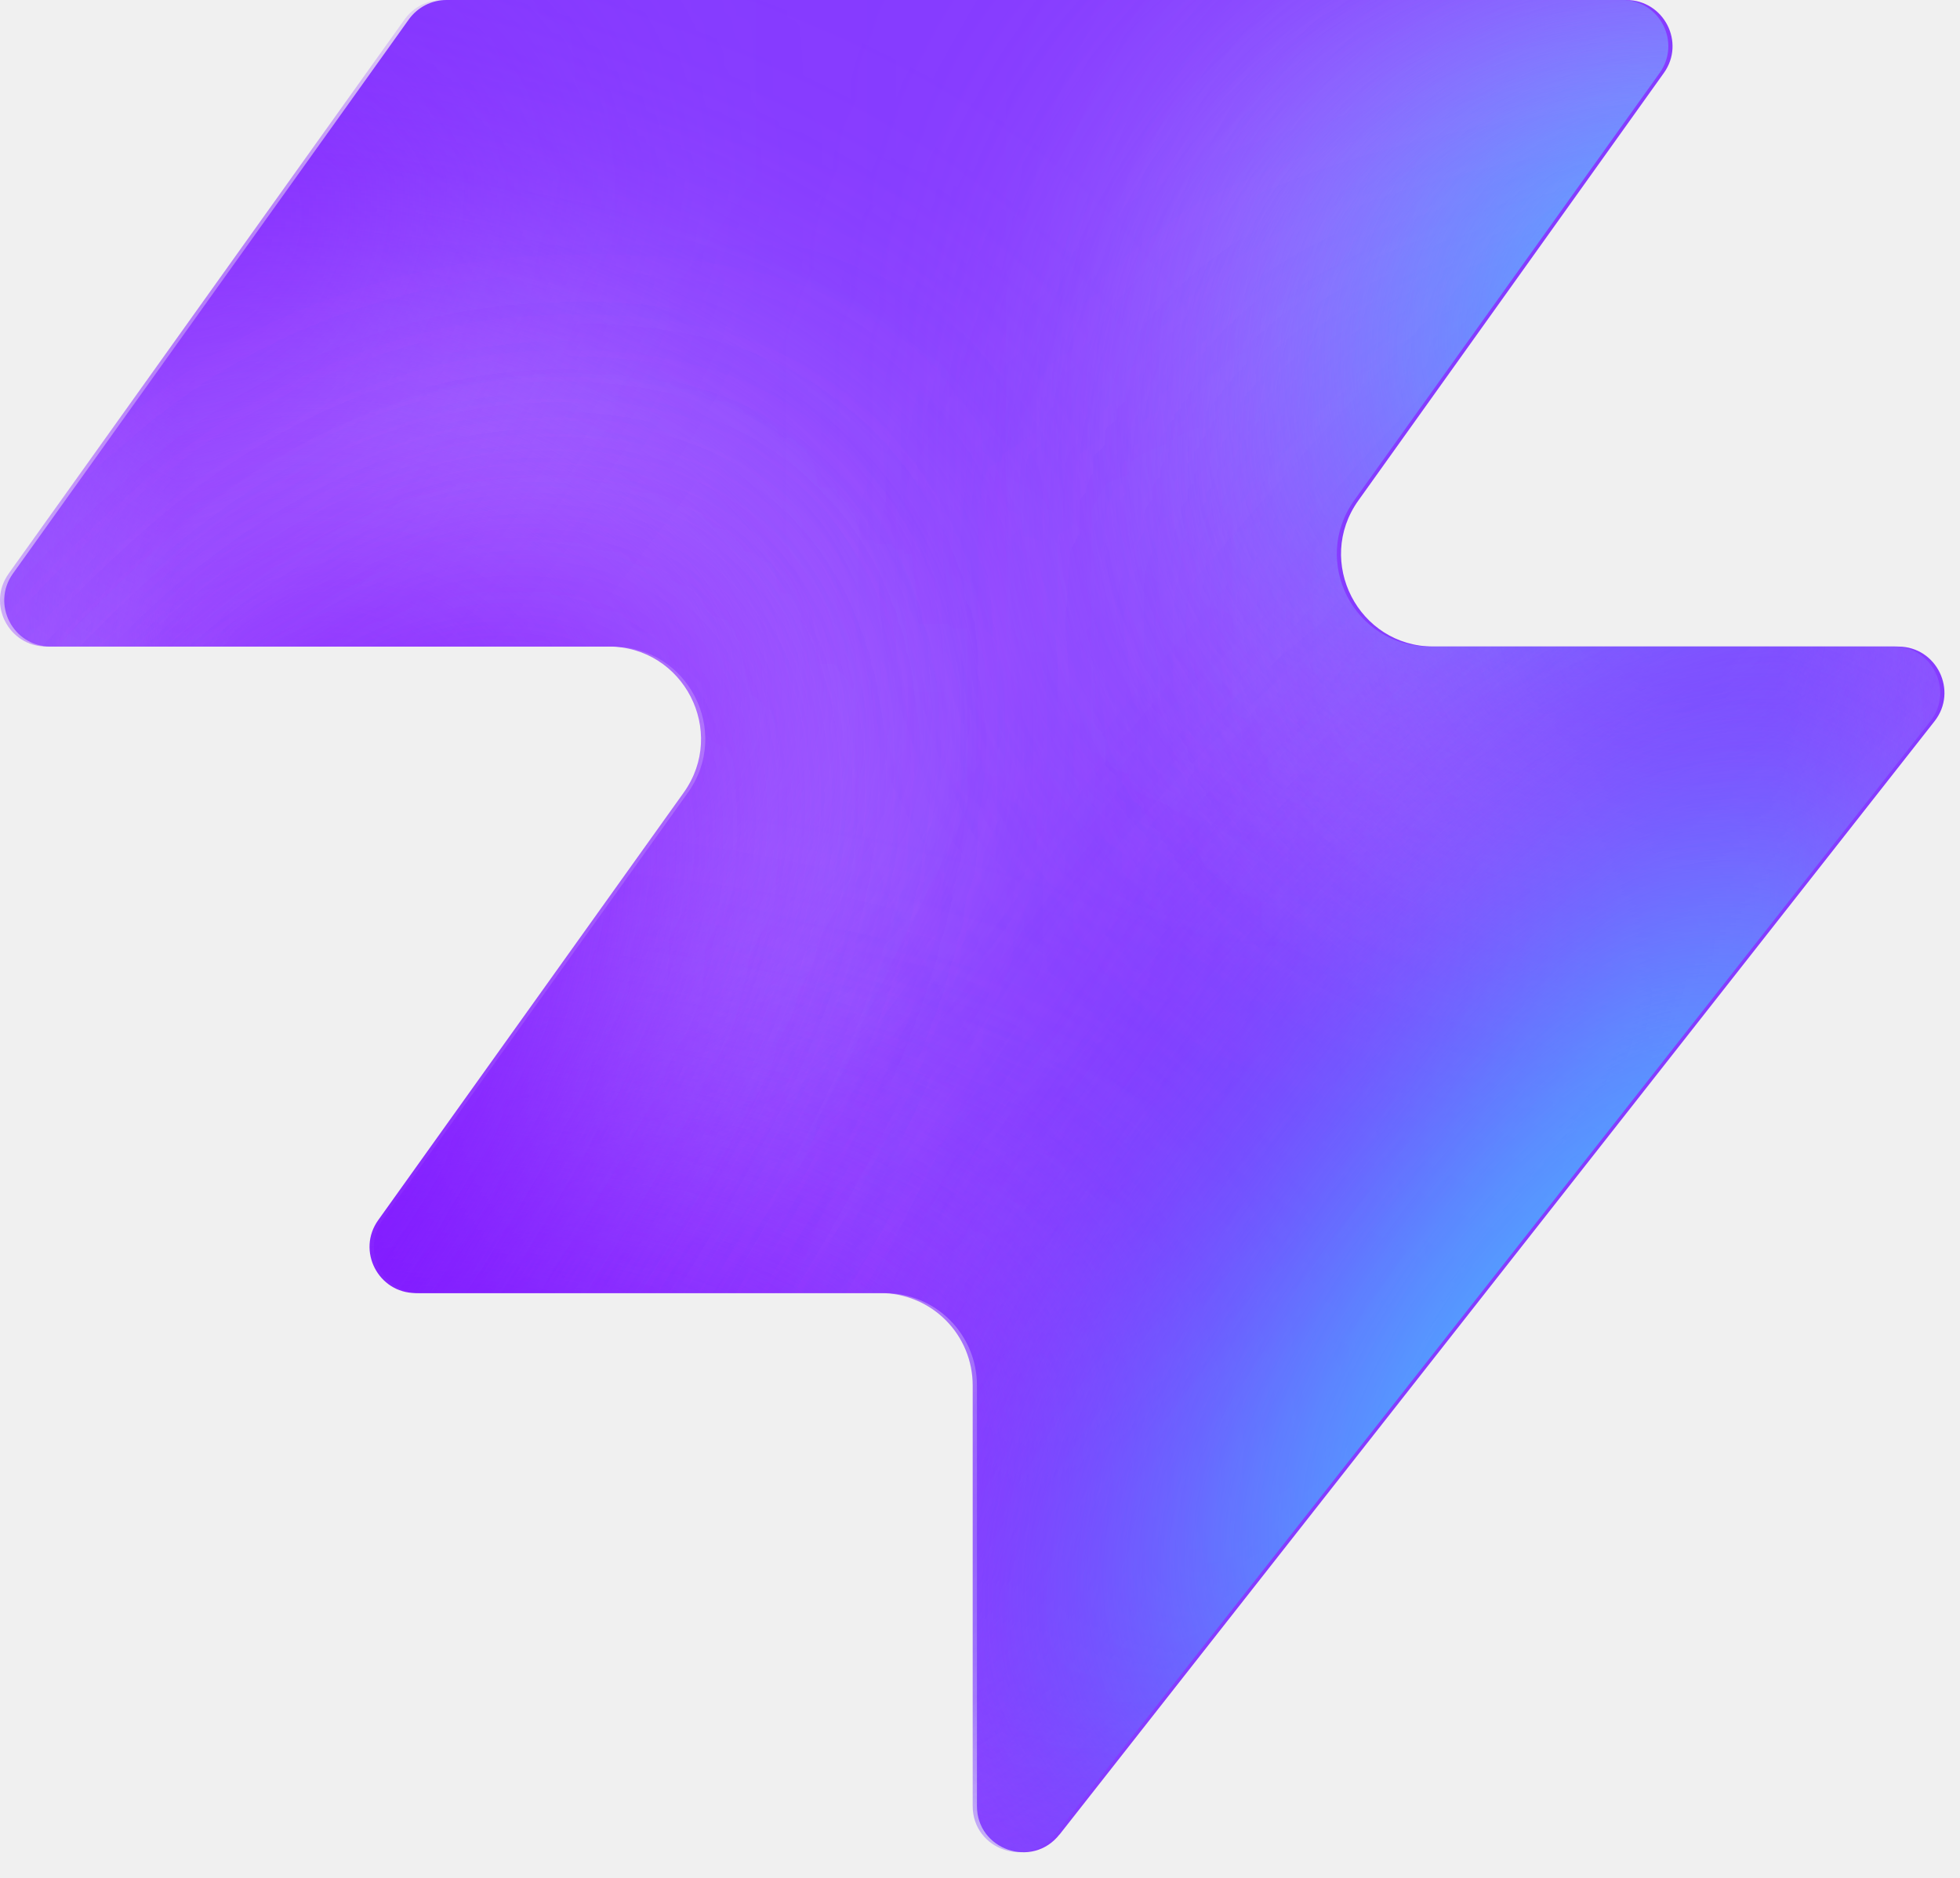
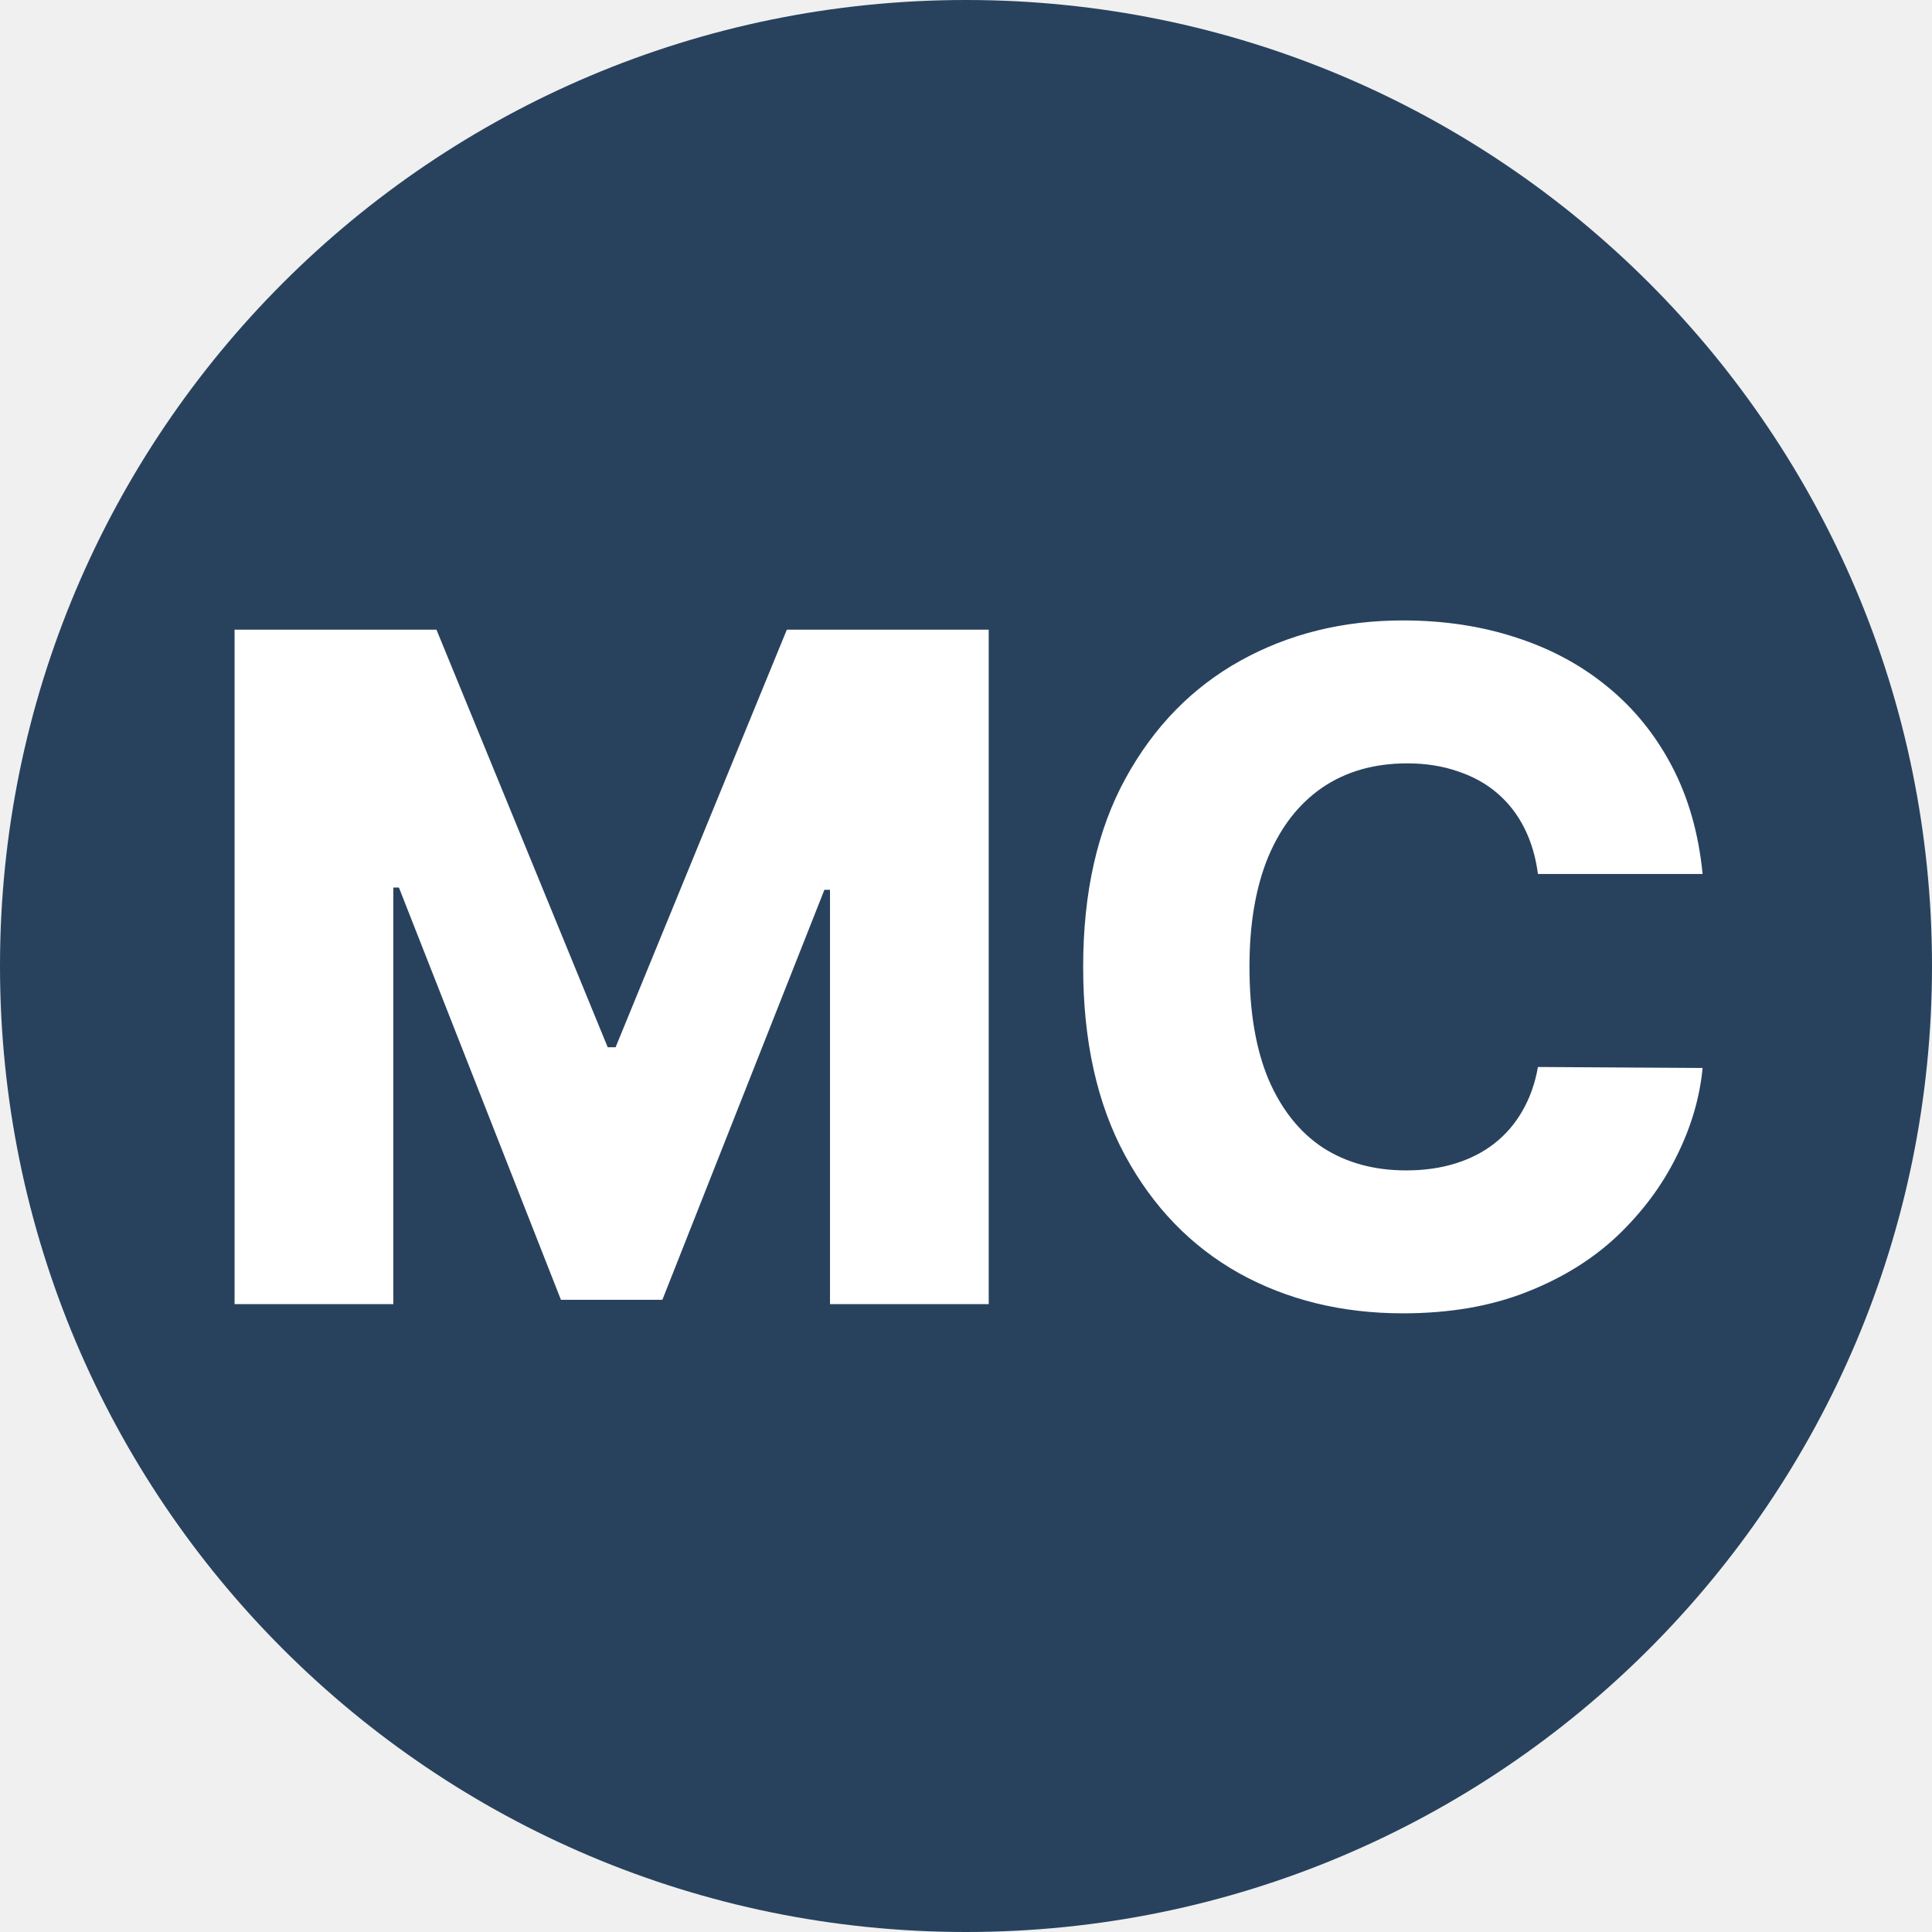
- <svg xmlns="http://www.w3.org/2000/svg" width="48" height="46" fill="none" viewBox="0 0 48 46">
-   <path fill="#863bff" d="M25.946 44.938c-.664.845-2.021.375-2.021-.698V33.937a2.26 2.26 0 0 0-2.262-2.262H10.287c-.92 0-1.456-1.04-.92-1.788l7.48-10.471c1.07-1.497 0-3.578-1.842-3.578H1.237c-.92 0-1.456-1.04-.92-1.788L10.013.474c.214-.297.556-.474.92-.474h28.894c.92 0 1.456 1.04.92 1.788l-7.48 10.471c-1.07 1.498 0 3.579 1.842 3.579h11.377c.943 0 1.473 1.088.89 1.83L25.947 44.94z" style="fill:#863bff;fill:color(display-p3 .525 .23 1);fill-opacity:1" />
-   <mask id="a" width="48" height="46" x="0" y="0" maskUnits="userSpaceOnUse" style="mask-type:alpha">
-     <path fill="#000" d="M25.842 44.938c-.664.844-2.021.375-2.021-.698V33.937a2.26 2.26 0 0 0-2.262-2.262H10.183c-.92 0-1.456-1.04-.92-1.788l7.48-10.471c1.07-1.498 0-3.579-1.842-3.579H1.133c-.92 0-1.456-1.04-.92-1.787L9.91.473c.214-.297.556-.474.92-.474h28.894c.92 0 1.456 1.04.92 1.788l-7.48 10.471c-1.07 1.498 0 3.578 1.842 3.578h11.377c.943 0 1.473 1.088.89 1.832L25.843 44.94z" style="fill:#000;fill-opacity:1" />
-   </mask>
-   <g mask="url(#a)">
-     <g filter="url(#b)">
-       <ellipse cx="5.508" cy="14.704" fill="#ede6ff" rx="5.508" ry="14.704" style="fill:#ede6ff;fill:color(display-p3 .927 .903 1);fill-opacity:1" transform="matrix(.00324 1 1 -.00324 -4.47 31.516)" />
-     </g>
-     <g filter="url(#c)">
-       <ellipse cx="10.399" cy="29.851" fill="#ede6ff" rx="10.399" ry="29.851" style="fill:#ede6ff;fill:color(display-p3 .927 .903 1);fill-opacity:1" transform="matrix(.00324 1 1 -.00324 -39.328 7.883)" />
-     </g>
-     <g filter="url(#d)">
-       <ellipse cx="5.508" cy="30.487" fill="#7e14ff" rx="5.508" ry="30.487" style="fill:#7e14ff;fill:color(display-p3 .492 .077 1);fill-opacity:1" transform="rotate(89.814 -25.913 -14.639)scale(1 -1)" />
-     </g>
-     <g filter="url(#e)">
-       <ellipse cx="5.508" cy="30.599" fill="#7e14ff" rx="5.508" ry="30.599" style="fill:#7e14ff;fill:color(display-p3 .492 .077 1);fill-opacity:1" transform="rotate(89.814 -32.644 -3.334)scale(1 -1)" />
-     </g>
-     <g filter="url(#f)">
-       <ellipse cx="5.508" cy="30.599" fill="#7e14ff" rx="5.508" ry="30.599" style="fill:#7e14ff;fill:color(display-p3 .492 .077 1);fill-opacity:1" transform="matrix(.00324 1 1 -.00324 -34.34 30.47)" />
-     </g>
-     <g filter="url(#g)">
-       <ellipse cx="14.072" cy="22.078" fill="#ede6ff" rx="14.072" ry="22.078" style="fill:#ede6ff;fill:color(display-p3 .927 .903 1);fill-opacity:1" transform="rotate(93.35 24.506 48.493)scale(-1 1)" />
-     </g>
-     <g filter="url(#h)">
-       <ellipse cx="3.47" cy="21.501" fill="#7e14ff" rx="3.47" ry="21.501" style="fill:#7e14ff;fill:color(display-p3 .492 .077 1);fill-opacity:1" transform="rotate(89.009 28.708 47.59)scale(-1 1)" />
-     </g>
-     <g filter="url(#i)">
-       <ellipse cx="3.47" cy="21.501" fill="#7e14ff" rx="3.47" ry="21.501" style="fill:#7e14ff;fill:color(display-p3 .492 .077 1);fill-opacity:1" transform="rotate(89.009 28.708 47.59)scale(-1 1)" />
-     </g>
-     <g filter="url(#j)">
-       <ellipse cx=".387" cy="8.972" fill="#7e14ff" rx="4.407" ry="29.108" style="fill:#7e14ff;fill:color(display-p3 .492 .077 1);fill-opacity:1" transform="rotate(39.51 .387 8.972)" />
-     </g>
-     <g filter="url(#k)">
-       <ellipse cx="47.523" cy="-6.092" fill="#7e14ff" rx="4.407" ry="29.108" style="fill:#7e14ff;fill:color(display-p3 .492 .077 1);fill-opacity:1" transform="rotate(37.892 47.523 -6.092)" />
-     </g>
-     <g filter="url(#l)">
-       <ellipse cx="41.412" cy="6.333" fill="#47bfff" rx="5.971" ry="9.665" style="fill:#47bfff;fill:color(display-p3 .28 .748 1);fill-opacity:1" transform="rotate(37.892 41.412 6.333)" />
-     </g>
-     <g filter="url(#m)">
-       <ellipse cx="-1.879" cy="38.332" fill="#7e14ff" rx="4.407" ry="29.108" style="fill:#7e14ff;fill:color(display-p3 .492 .077 1);fill-opacity:1" transform="rotate(37.892 -1.88 38.332)" />
-     </g>
-     <g filter="url(#n)">
-       <ellipse cx="-1.879" cy="38.332" fill="#7e14ff" rx="4.407" ry="29.108" style="fill:#7e14ff;fill:color(display-p3 .492 .077 1);fill-opacity:1" transform="rotate(37.892 -1.88 38.332)" />
-     </g>
-     <g filter="url(#o)">
-       <ellipse cx="35.651" cy="29.907" fill="#7e14ff" rx="4.407" ry="29.108" style="fill:#7e14ff;fill:color(display-p3 .492 .077 1);fill-opacity:1" transform="rotate(37.892 35.651 29.907)" />
-     </g>
-     <g filter="url(#p)">
-       <ellipse cx="38.418" cy="32.4" fill="#47bfff" rx="5.971" ry="15.297" style="fill:#47bfff;fill:color(display-p3 .28 .748 1);fill-opacity:1" transform="rotate(37.892 38.418 32.4)" />
-     </g>
-   </g>
-   <defs>
-     <filter id="b" width="60.045" height="41.654" x="-19.77" y="16.149" color-interpolation-filters="sRGB" filterUnits="userSpaceOnUse">
-       <feFlood flood-opacity="0" result="BackgroundImageFix" />
-       <feBlend in="SourceGraphic" in2="BackgroundImageFix" result="shape" />
-       <feGaussianBlur result="effect1_foregroundBlur_2002_17158" stdDeviation="7.659" />
-     </filter>
-     <filter id="c" width="90.34" height="51.437" x="-54.613" y="-7.533" color-interpolation-filters="sRGB" filterUnits="userSpaceOnUse">
-       <feFlood flood-opacity="0" result="BackgroundImageFix" />
-       <feBlend in="SourceGraphic" in2="BackgroundImageFix" result="shape" />
-       <feGaussianBlur result="effect1_foregroundBlur_2002_17158" stdDeviation="7.659" />
-     </filter>
-     <filter id="d" width="79.355" height="29.4" x="-49.64" y="2.03" color-interpolation-filters="sRGB" filterUnits="userSpaceOnUse">
-       <feFlood flood-opacity="0" result="BackgroundImageFix" />
-       <feBlend in="SourceGraphic" in2="BackgroundImageFix" result="shape" />
-       <feGaussianBlur result="effect1_foregroundBlur_2002_17158" stdDeviation="4.596" />
-     </filter>
-     <filter id="e" width="79.579" height="29.4" x="-45.045" y="20.029" color-interpolation-filters="sRGB" filterUnits="userSpaceOnUse">
-       <feFlood flood-opacity="0" result="BackgroundImageFix" />
-       <feBlend in="SourceGraphic" in2="BackgroundImageFix" result="shape" />
-       <feGaussianBlur result="effect1_foregroundBlur_2002_17158" stdDeviation="4.596" />
-     </filter>
-     <filter id="f" width="79.579" height="29.4" x="-43.513" y="21.178" color-interpolation-filters="sRGB" filterUnits="userSpaceOnUse">
-       <feFlood flood-opacity="0" result="BackgroundImageFix" />
-       <feBlend in="SourceGraphic" in2="BackgroundImageFix" result="shape" />
-       <feGaussianBlur result="effect1_foregroundBlur_2002_17158" stdDeviation="4.596" />
-     </filter>
-     <filter id="g" width="74.749" height="58.852" x="15.756" y="-17.901" color-interpolation-filters="sRGB" filterUnits="userSpaceOnUse">
-       <feFlood flood-opacity="0" result="BackgroundImageFix" />
-       <feBlend in="SourceGraphic" in2="BackgroundImageFix" result="shape" />
-       <feGaussianBlur result="effect1_foregroundBlur_2002_17158" stdDeviation="7.659" />
-     </filter>
-     <filter id="h" width="61.377" height="25.362" x="23.548" y="2.284" color-interpolation-filters="sRGB" filterUnits="userSpaceOnUse">
-       <feFlood flood-opacity="0" result="BackgroundImageFix" />
-       <feBlend in="SourceGraphic" in2="BackgroundImageFix" result="shape" />
-       <feGaussianBlur result="effect1_foregroundBlur_2002_17158" stdDeviation="4.596" />
-     </filter>
-     <filter id="i" width="61.377" height="25.362" x="23.548" y="2.284" color-interpolation-filters="sRGB" filterUnits="userSpaceOnUse">
-       <feFlood flood-opacity="0" result="BackgroundImageFix" />
-       <feBlend in="SourceGraphic" in2="BackgroundImageFix" result="shape" />
-       <feGaussianBlur result="effect1_foregroundBlur_2002_17158" stdDeviation="4.596" />
-     </filter>
-     <filter id="j" width="56.045" height="63.649" x="-27.636" y="-22.853" color-interpolation-filters="sRGB" filterUnits="userSpaceOnUse">
-       <feFlood flood-opacity="0" result="BackgroundImageFix" />
-       <feBlend in="SourceGraphic" in2="BackgroundImageFix" result="shape" />
-       <feGaussianBlur result="effect1_foregroundBlur_2002_17158" stdDeviation="4.596" />
-     </filter>
-     <filter id="k" width="54.814" height="64.646" x="20.116" y="-38.415" color-interpolation-filters="sRGB" filterUnits="userSpaceOnUse">
-       <feFlood flood-opacity="0" result="BackgroundImageFix" />
-       <feBlend in="SourceGraphic" in2="BackgroundImageFix" result="shape" />
-       <feGaussianBlur result="effect1_foregroundBlur_2002_17158" stdDeviation="4.596" />
-     </filter>
-     <filter id="l" width="33.541" height="35.313" x="24.641" y="-11.323" color-interpolation-filters="sRGB" filterUnits="userSpaceOnUse">
-       <feFlood flood-opacity="0" result="BackgroundImageFix" />
-       <feBlend in="SourceGraphic" in2="BackgroundImageFix" result="shape" />
-       <feGaussianBlur result="effect1_foregroundBlur_2002_17158" stdDeviation="4.596" />
-     </filter>
-     <filter id="m" width="54.814" height="64.646" x="-29.286" y="6.009" color-interpolation-filters="sRGB" filterUnits="userSpaceOnUse">
-       <feFlood flood-opacity="0" result="BackgroundImageFix" />
-       <feBlend in="SourceGraphic" in2="BackgroundImageFix" result="shape" />
-       <feGaussianBlur result="effect1_foregroundBlur_2002_17158" stdDeviation="4.596" />
-     </filter>
-     <filter id="n" width="54.814" height="64.646" x="-29.286" y="6.009" color-interpolation-filters="sRGB" filterUnits="userSpaceOnUse">
-       <feFlood flood-opacity="0" result="BackgroundImageFix" />
-       <feBlend in="SourceGraphic" in2="BackgroundImageFix" result="shape" />
-       <feGaussianBlur result="effect1_foregroundBlur_2002_17158" stdDeviation="4.596" />
-     </filter>
-     <filter id="o" width="54.814" height="64.646" x="8.244" y="-2.416" color-interpolation-filters="sRGB" filterUnits="userSpaceOnUse">
-       <feFlood flood-opacity="0" result="BackgroundImageFix" />
-       <feBlend in="SourceGraphic" in2="BackgroundImageFix" result="shape" />
-       <feGaussianBlur result="effect1_foregroundBlur_2002_17158" stdDeviation="4.596" />
-     </filter>
-     <filter id="p" width="39.409" height="43.623" x="18.713" y="10.588" color-interpolation-filters="sRGB" filterUnits="userSpaceOnUse">
-       <feFlood flood-opacity="0" result="BackgroundImageFix" />
-       <feBlend in="SourceGraphic" in2="BackgroundImageFix" result="shape" />
-       <feGaussianBlur result="effect1_foregroundBlur_2002_17158" stdDeviation="4.596" />
-     </filter>
-   </defs>
+ <svg xmlns="http://www.w3.org/2000/svg" width="200" height="200" viewBox="0 0 200 200" fill="none">
+   <circle cx="100" cy="100" r="100" fill="#28425E" />
+   <path d="M24.284 65.182H45.182L62.909 108.409H63.727L81.454 65.182H102.352V135H85.921V92.114H85.341L68.568 134.557H58.068L41.295 91.875H40.716V135H24.284V65.182ZM176.253 90.477H159.207C158.98 88.727 158.514 87.148 157.81 85.739C157.105 84.329 156.173 83.125 155.014 82.125C153.855 81.125 152.48 80.364 150.889 79.841C149.321 79.296 147.582 79.023 145.673 79.023C142.287 79.023 139.366 79.852 136.912 81.511C134.48 83.171 132.605 85.568 131.287 88.704C129.991 91.841 129.344 95.636 129.344 100.091C129.344 104.727 130.003 108.614 131.321 111.75C132.662 114.864 134.537 117.216 136.946 118.807C139.378 120.375 142.253 121.159 145.571 121.159C147.435 121.159 149.128 120.92 150.651 120.443C152.196 119.966 153.548 119.273 154.707 118.364C155.889 117.432 156.855 116.307 157.605 114.989C158.378 113.648 158.912 112.136 159.207 110.455L176.253 110.557C175.957 113.648 175.06 116.693 173.56 119.693C172.082 122.693 170.048 125.432 167.457 127.909C164.866 130.364 161.707 132.318 157.98 133.773C154.276 135.227 150.026 135.955 145.23 135.955C138.912 135.955 133.253 134.568 128.253 131.795C123.276 129 119.344 124.932 116.457 119.591C113.571 114.25 112.128 107.75 112.128 100.091C112.128 92.409 113.594 85.898 116.526 80.557C119.457 75.216 123.423 71.159 128.423 68.386C133.423 65.614 139.026 64.227 145.23 64.227C149.457 64.227 153.366 64.818 156.957 66C160.548 67.159 163.707 68.864 166.435 71.114C169.162 73.341 171.378 76.079 173.082 79.329C174.787 82.579 175.844 86.296 176.253 90.477Z" fill="white" />
</svg>
